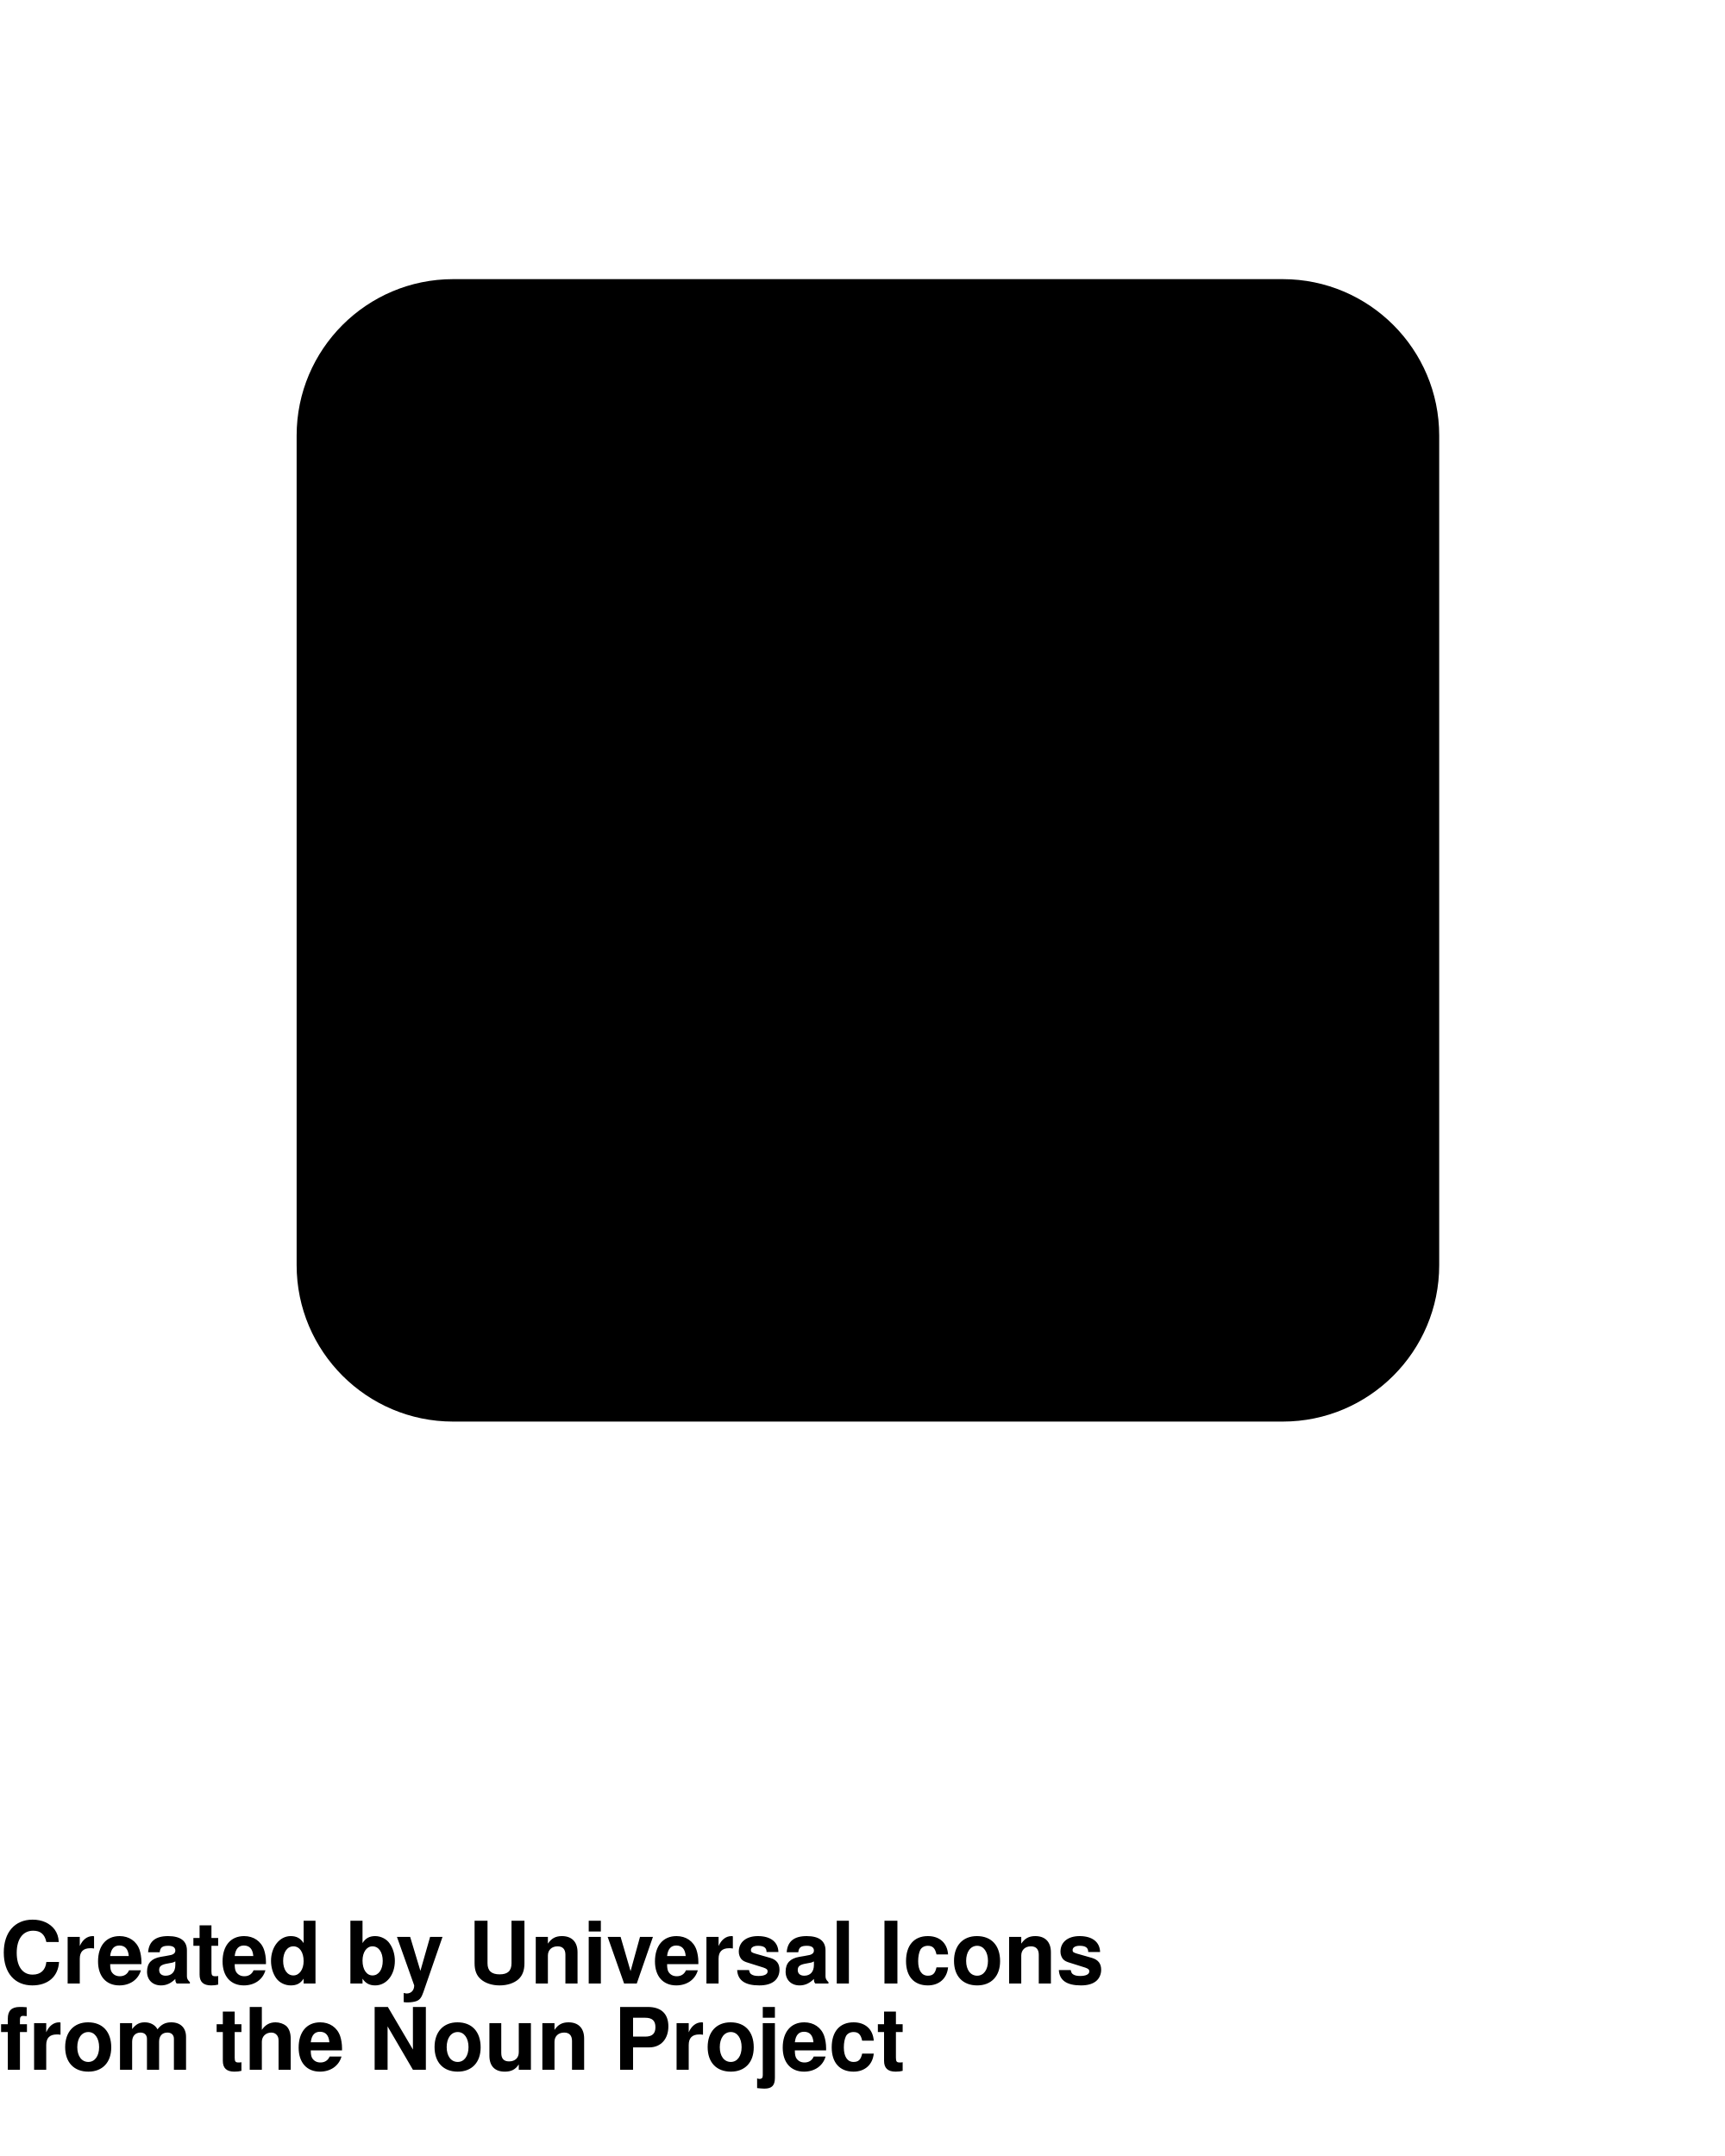
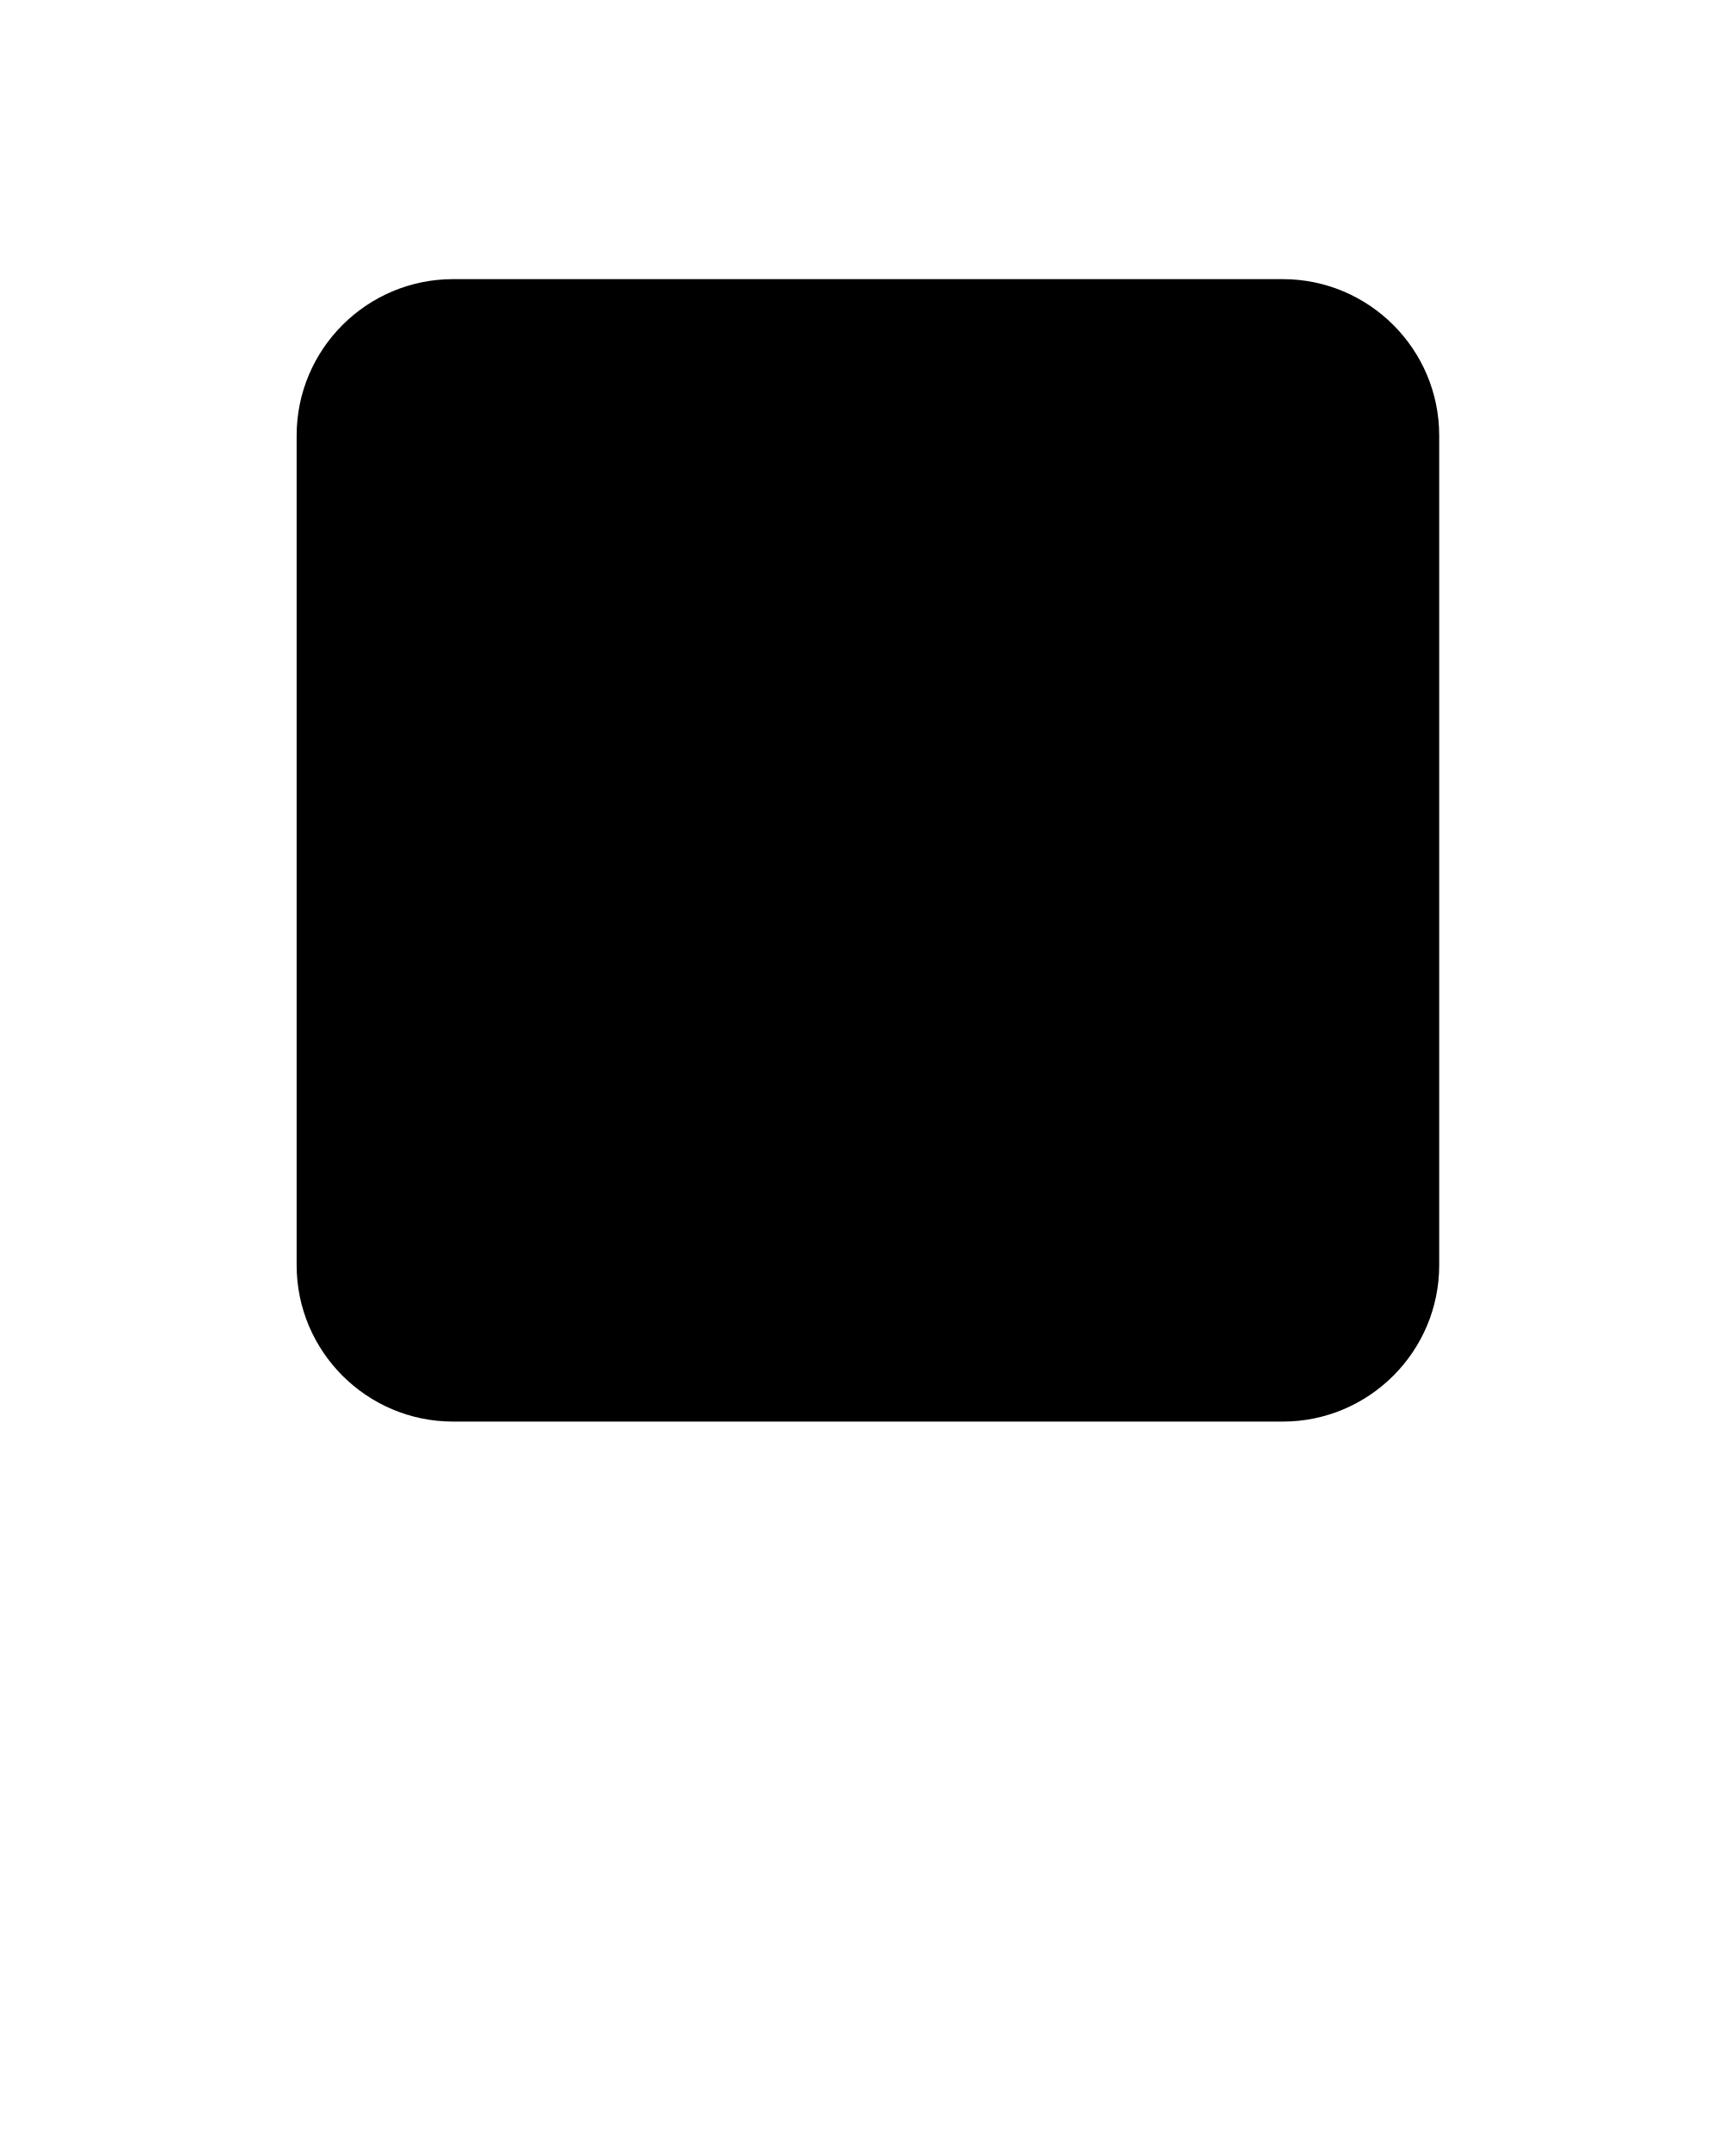
<svg xmlns="http://www.w3.org/2000/svg" version="1.1" x="0px" y="0px" viewBox="0 0 100 125" enable-background="new 0 0 100 100" xml:space="preserve">
  <g display="none">
    <rect x="50" y="22.5" display="inline" width="5" height="5" />
    <rect x="55" y="22.5" display="inline" width="5" height="5" />
    <rect x="60" y="22.5" display="inline" width="5" height="5" />
    <rect x="65" y="22.5" display="inline" width="5" height="5" />
    <rect x="70" y="22.5" display="inline" width="5" height="5" />
    <rect x="75" y="22.5" display="inline" width="5" height="5" />
    <rect x="80" y="22.5" display="inline" width="5" height="5" />
    <rect x="85" y="27.5" display="inline" width="5" height="22.5" />
    <rect x="85" y="50" display="inline" width="5" height="5" />
    <rect x="85" y="55" display="inline" width="5" height="5" />
    <rect x="85" y="60" display="inline" width="5" height="5" />
    <rect x="85" y="65" display="inline" width="5" height="12.5" />
    <rect x="80" y="77.5" display="inline" width="5" height="5" />
    <rect x="75" y="77.5" display="inline" width="5" height="5" />
    <rect x="70" y="77.5" display="inline" width="5" height="5" />
    <rect x="65" y="77.5" display="inline" width="5" height="5" />
    <rect x="60" y="77.5" display="inline" width="5" height="5" />
    <rect x="55" y="77.5" display="inline" width="5" height="5" />
    <rect x="50" y="77.5" display="inline" width="5" height="5" />
    <rect x="45" y="65" display="inline" width="5" height="12.5" />
    <rect x="45" y="60" display="inline" width="5" height="5" />
    <rect x="45" y="55" display="inline" width="5" height="5" />
    <rect x="45" y="50" display="inline" width="5" height="5" />
    <rect x="40" y="27.5" display="inline" width="5" height="5" />
    <rect x="40" y="72.5" display="inline" width="5" height="5" />
    <rect x="35" y="27.5" display="inline" width="5" height="5" />
    <rect x="35" y="67.5" display="inline" width="5" height="5" />
    <rect x="30" y="32.5" display="inline" width="5" height="35" />
    <rect x="45" y="27.5" display="inline" width="5" height="22.5" />
  </g>
  <g>
    <path d="M74.364,16.184h-48.1c-5.001,0-9.068,4.067-9.068,9.067v48.1c0,5.001,4.067,9.069,9.068,9.069h48.1   c5.001,0,9.068-4.068,9.068-9.069v-48.1C83.433,20.251,79.365,16.184,74.364,16.184z" />
  </g>
-   <text x="0" y="115" fill="#000000" font-size="5px" font-weight="bold" font-family="'Helvetica Neue', Helvetica, Arial-Unicode, Arial, Sans-serif">Created by Universal Icons</text>
-   <text x="0" y="120" fill="#000000" font-size="5px" font-weight="bold" font-family="'Helvetica Neue', Helvetica, Arial-Unicode, Arial, Sans-serif">from the Noun Project</text>
</svg>
